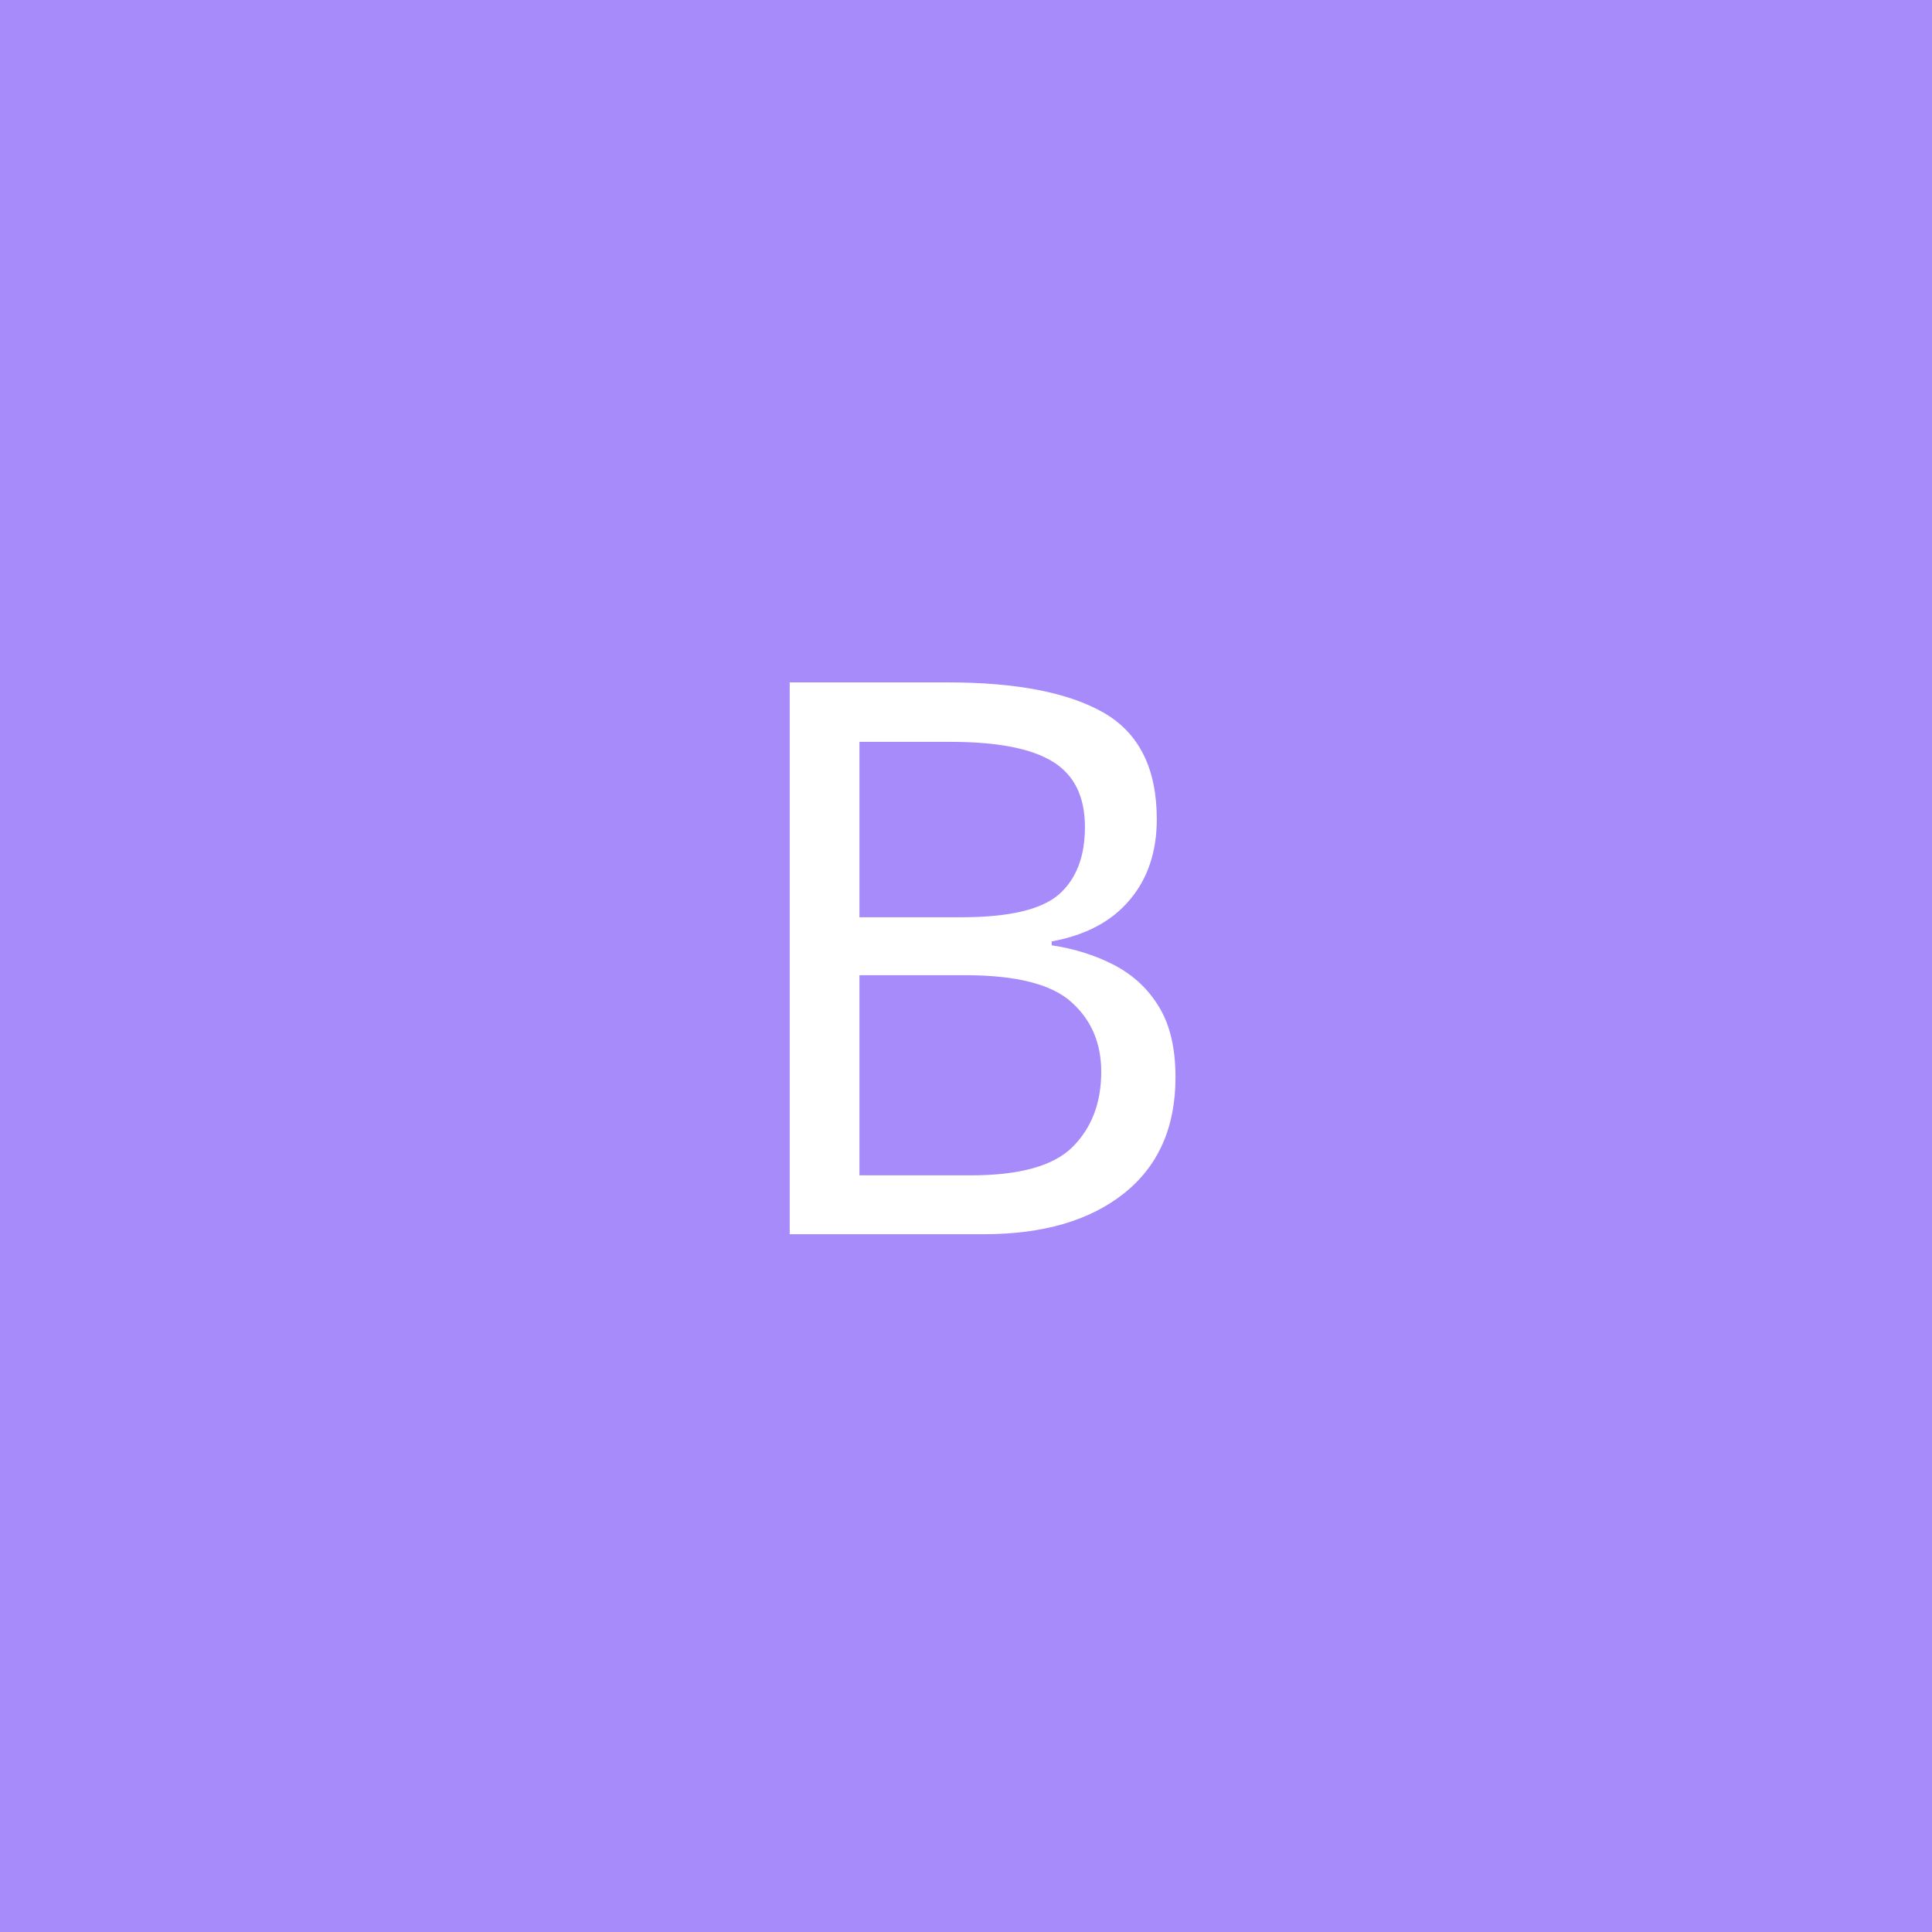
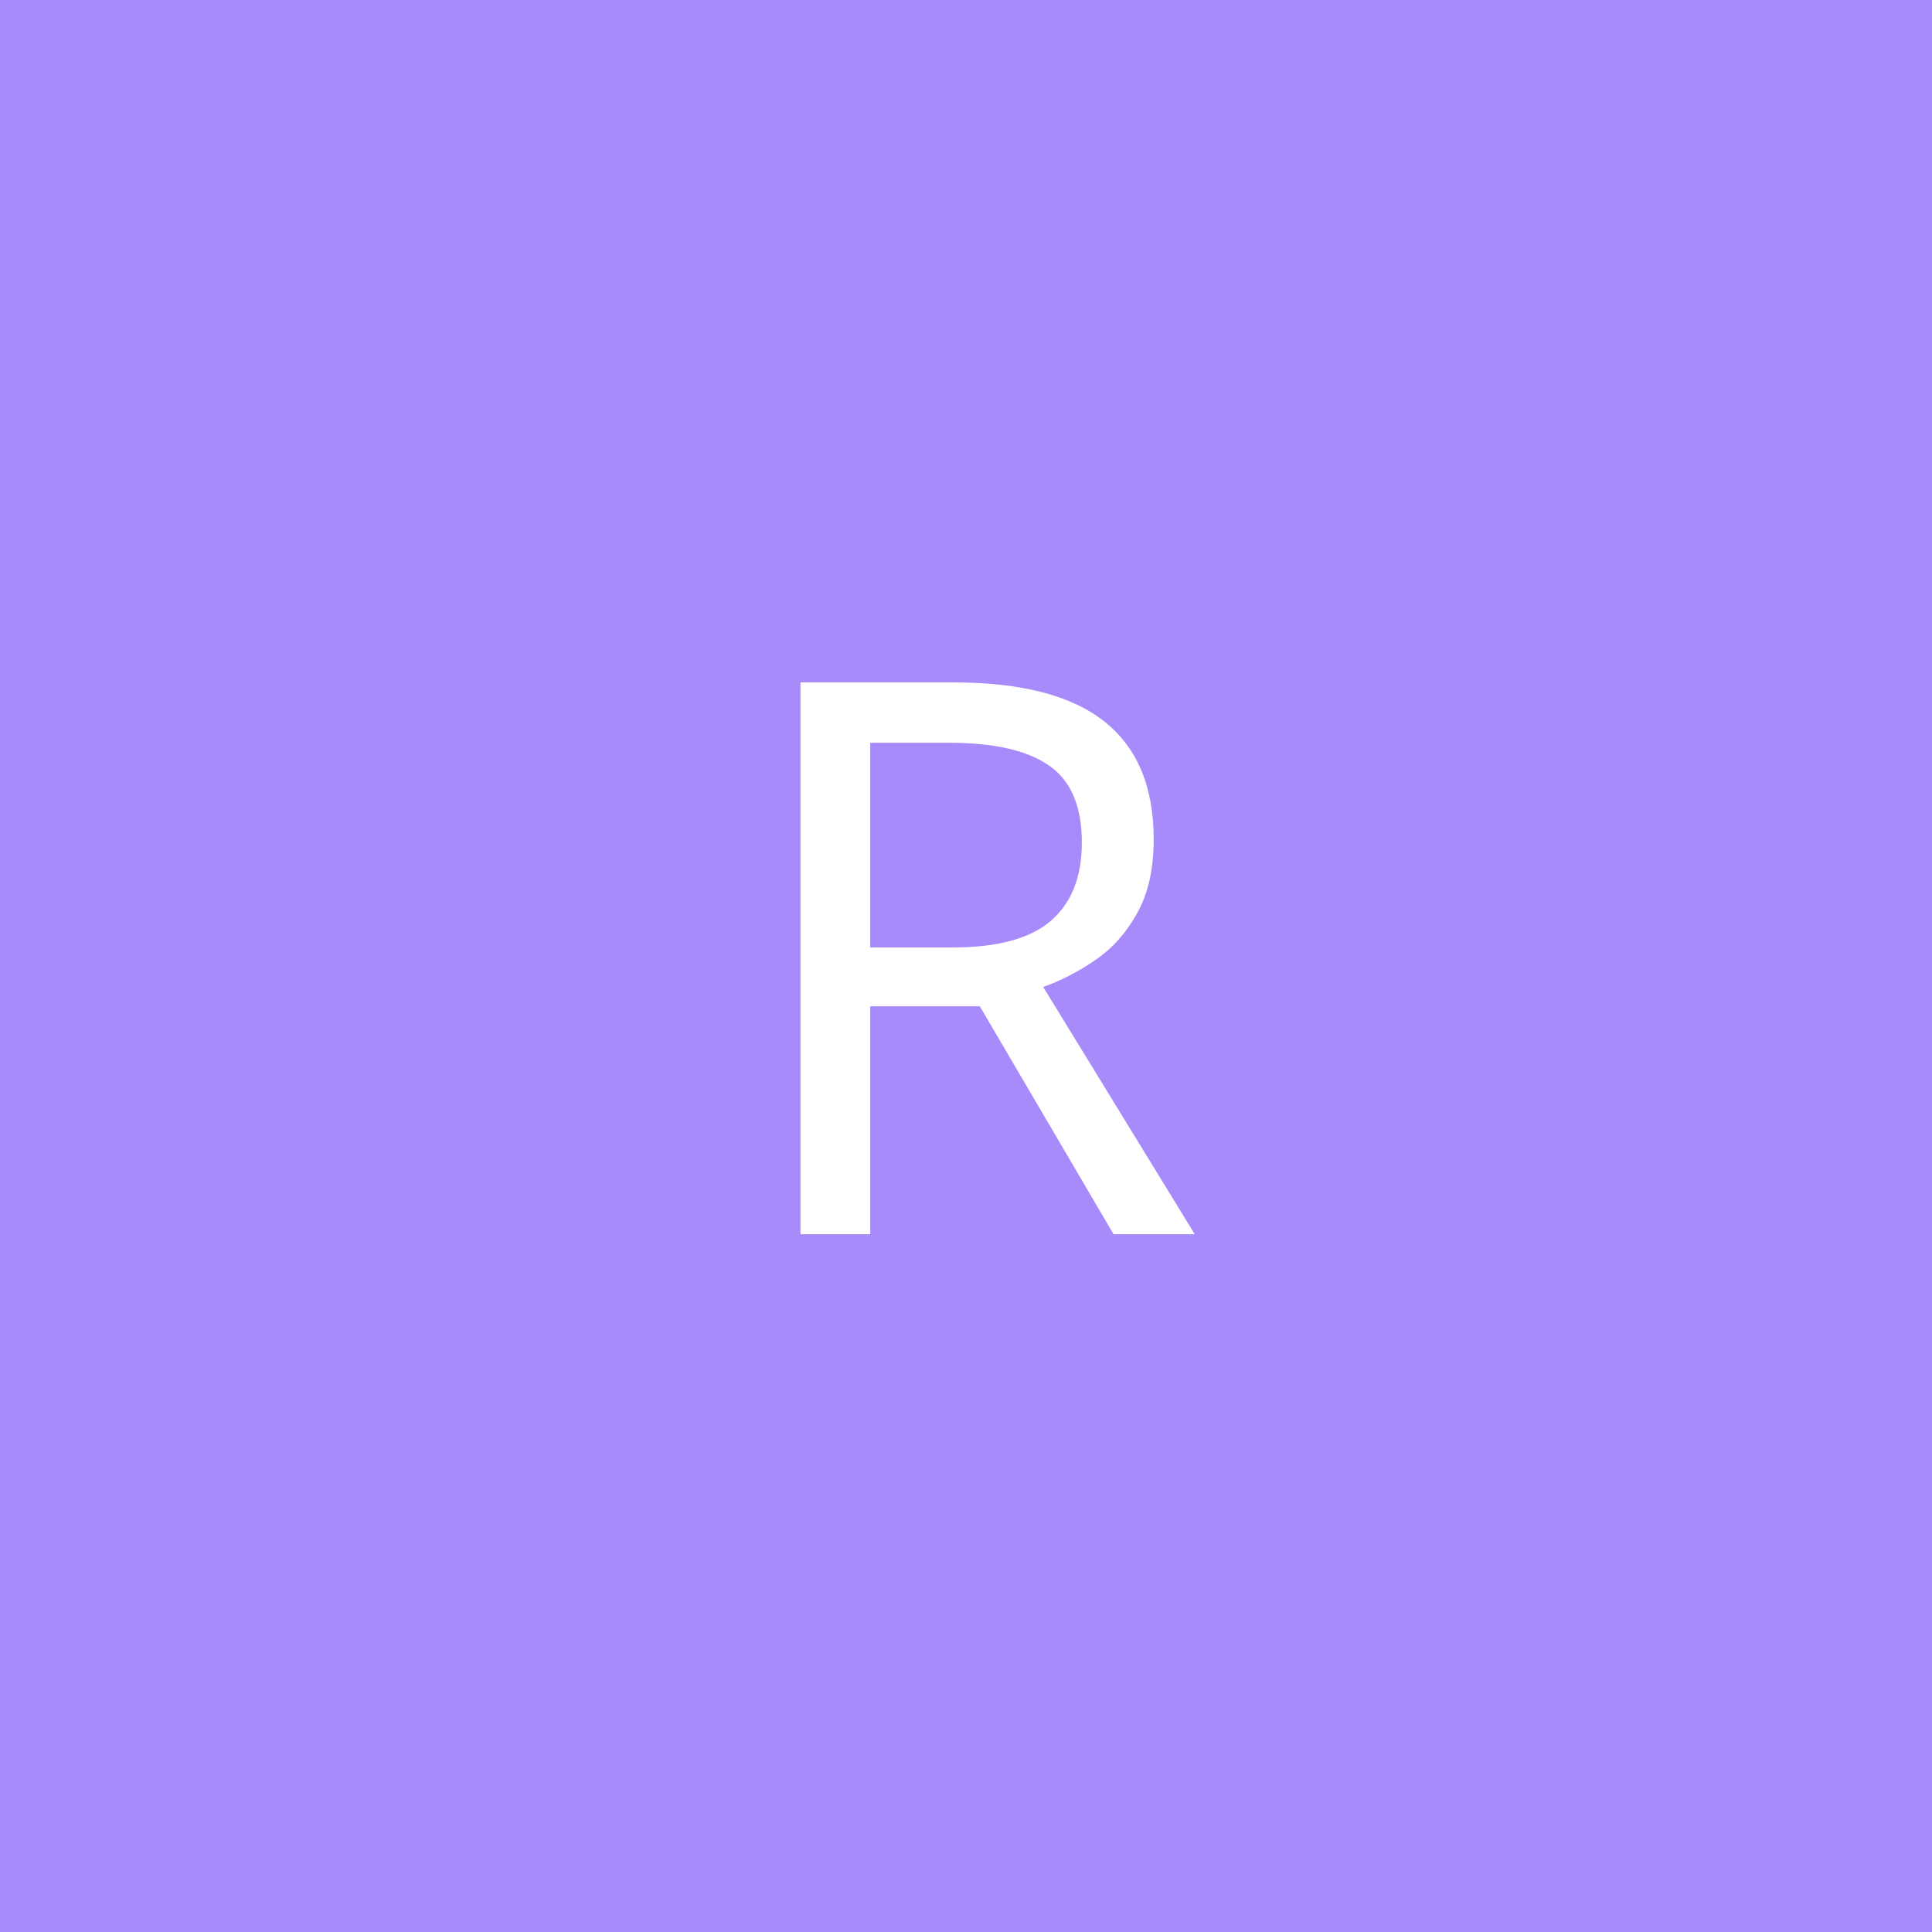
<svg xmlns="http://www.w3.org/2000/svg" viewBox="0 0 100 100">
  <rect width="100" height="100" fill="#a78bfa" />
-   <text x="50" y="50" dominant-baseline="middle" text-anchor="middle" font-size="40" fill="white" font-family="sans-serif">B</text>
+   <text x="50" y="50" dominant-baseline="middle" text-anchor="middle" font-size="40" fill="white" font-family="sans-serif">R</text>
</svg>
